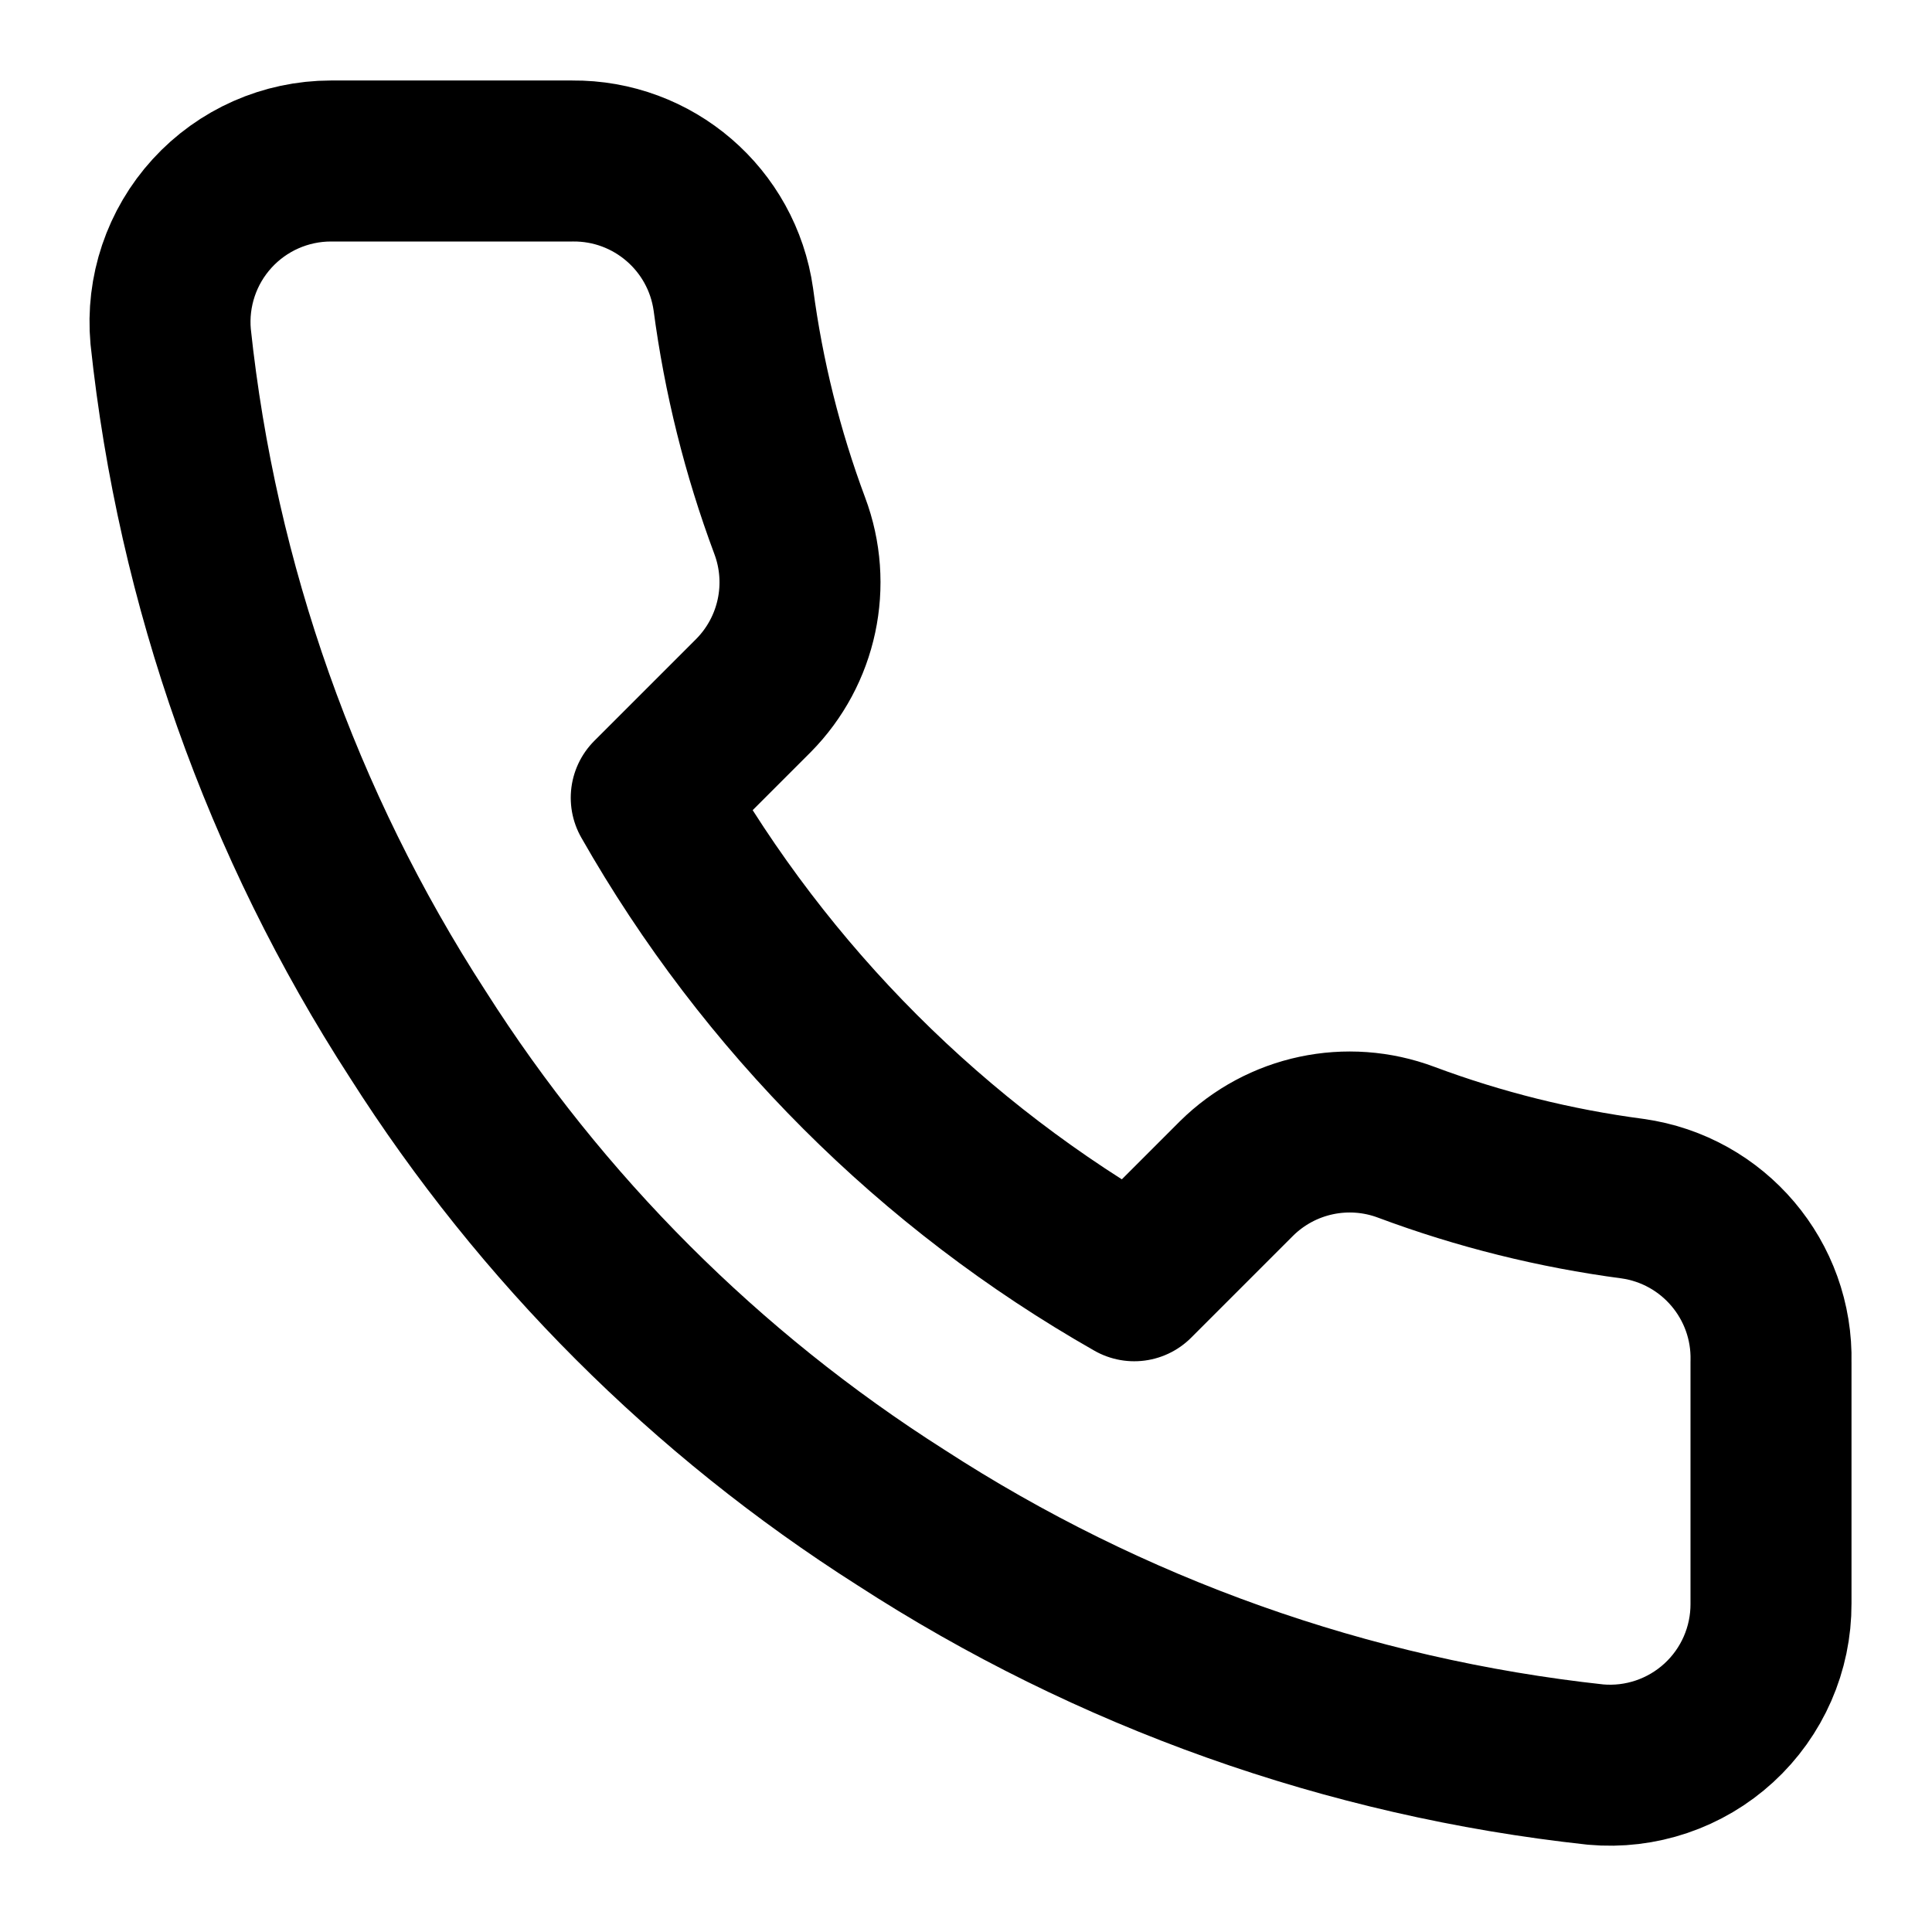
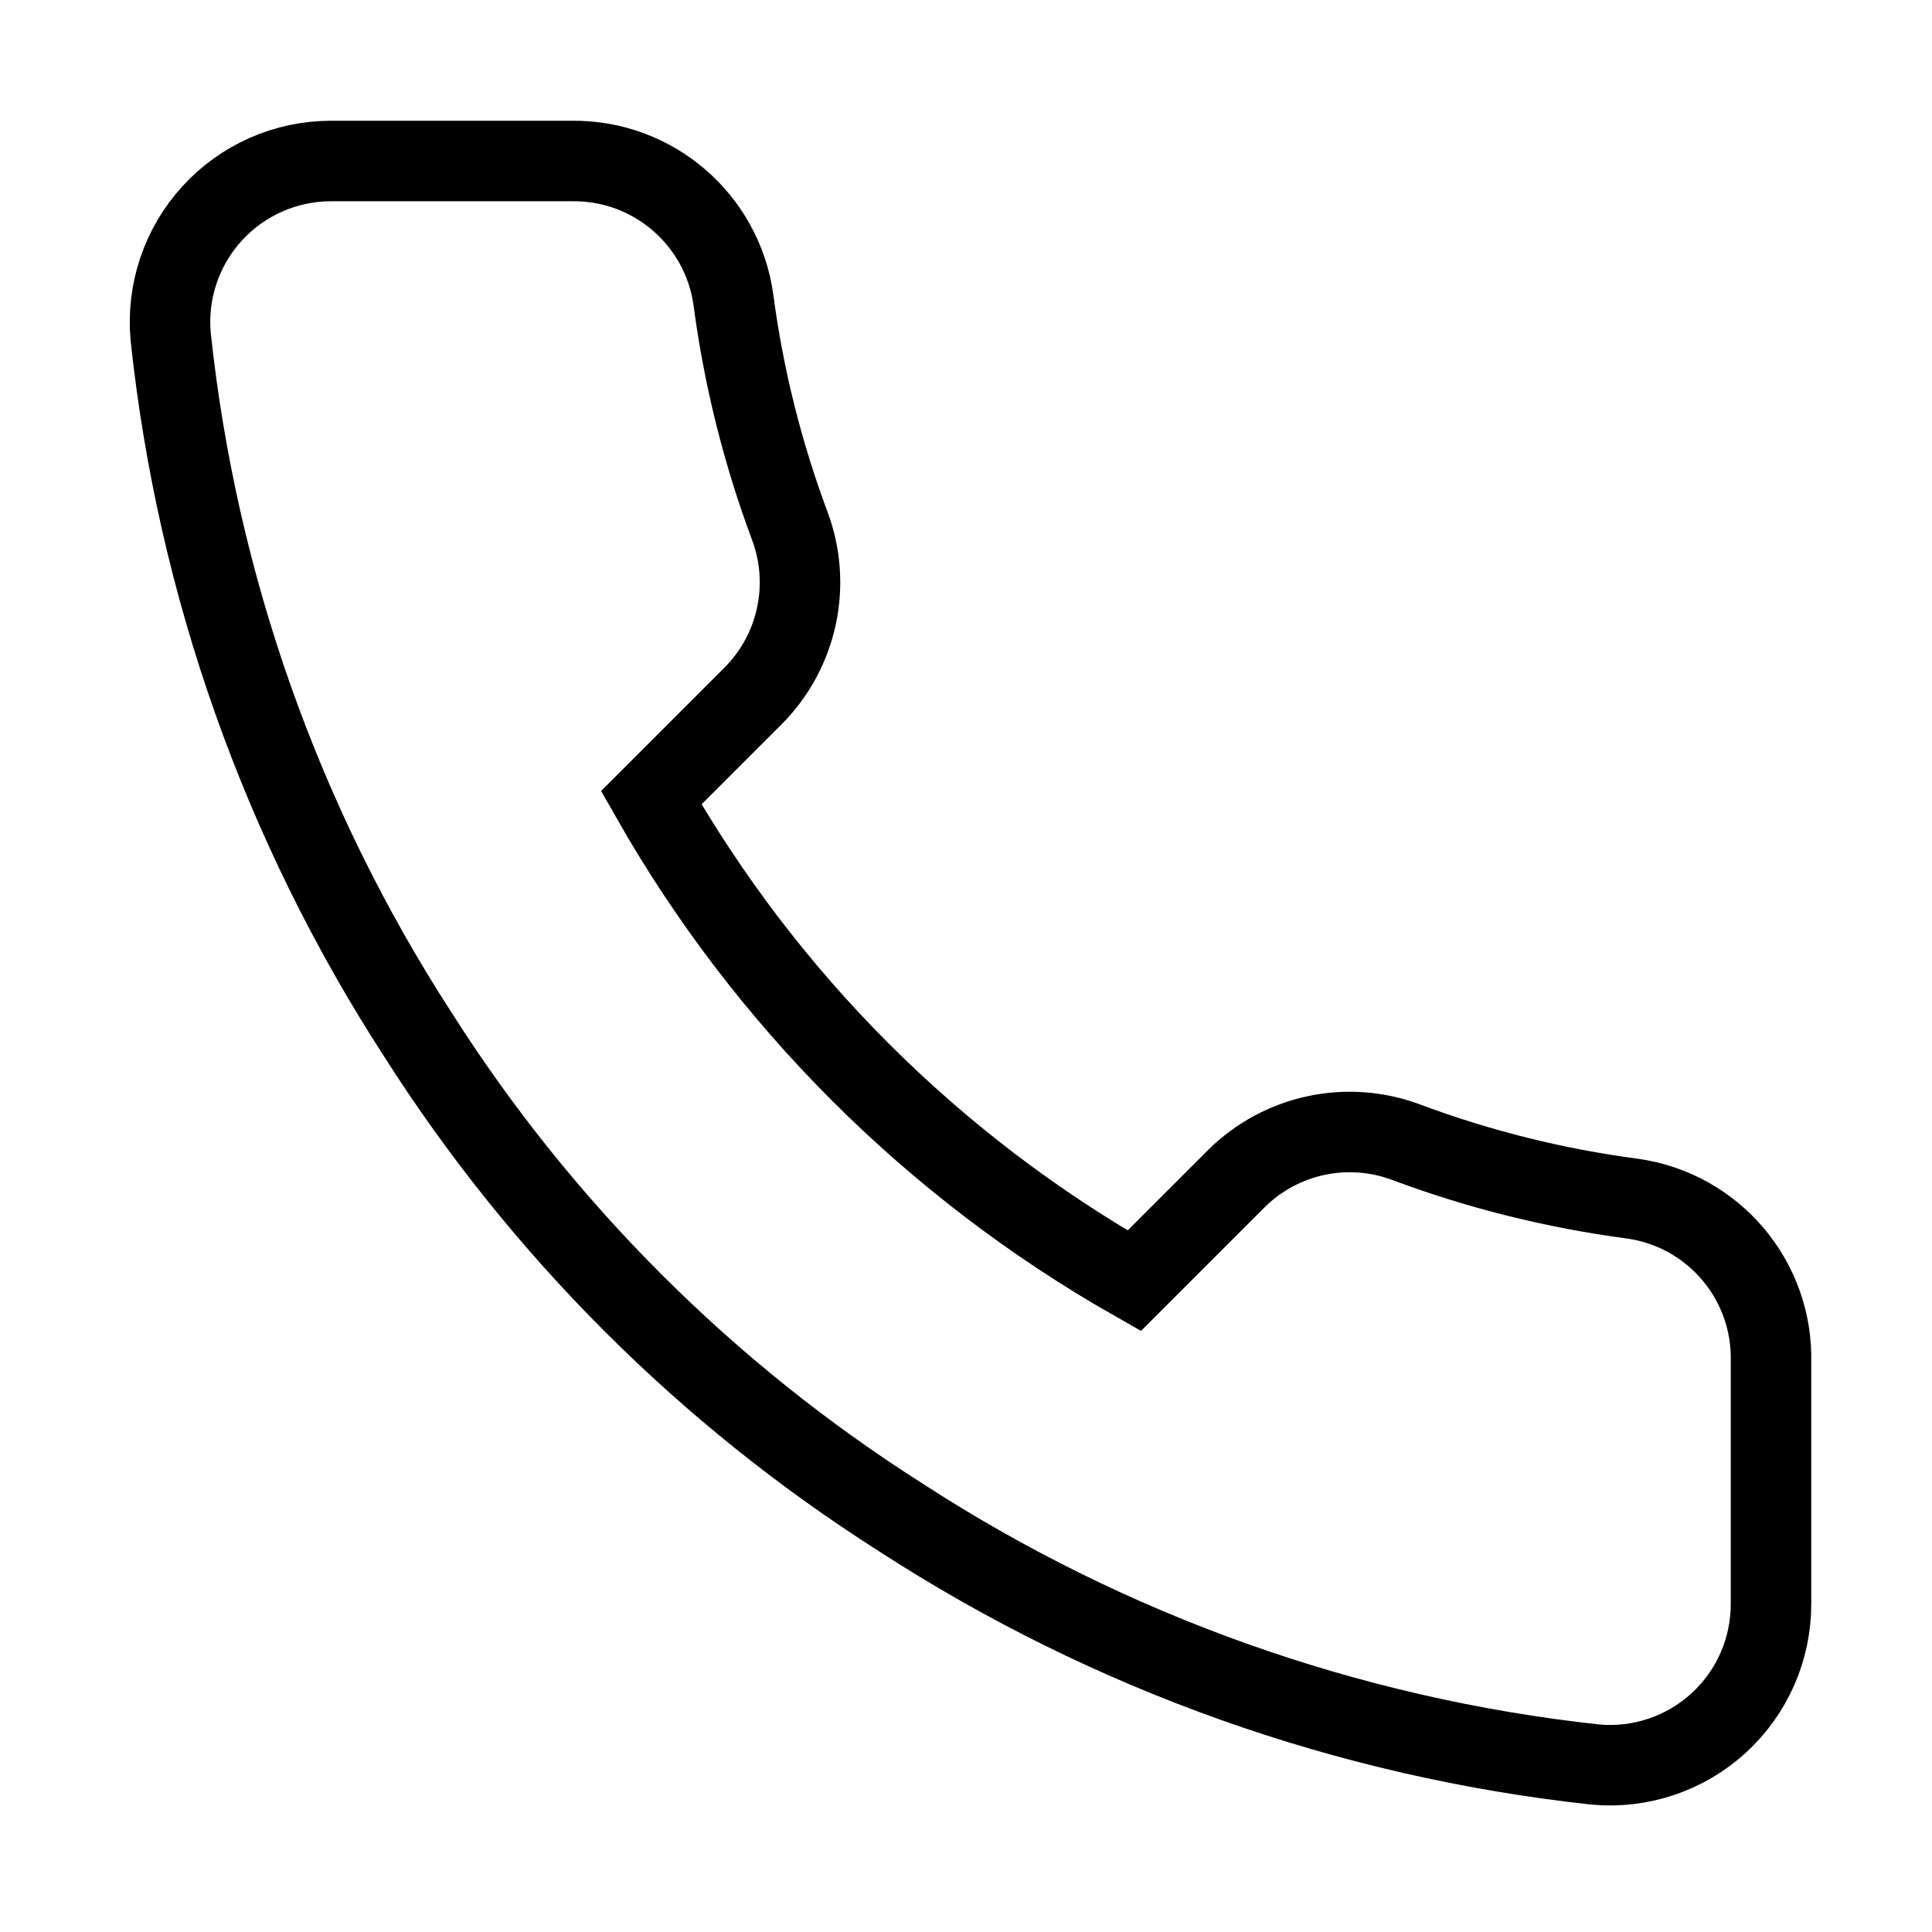
- <svg xmlns="http://www.w3.org/2000/svg" width="24" height="24" viewBox="0 0 24 24" fill="none" stroke="currentColor" stroke-width="2" stroke-linecap="round" stroke-linejoin="round" class="feather feather-phone">
+ <svg xmlns="http://www.w3.org/2000/svg" width="24" height="24" viewBox="0 0 24 24" fill="none" stroke="currentColor" strokeWidth="2" strokeLinecap="round" strokeLinejoin="round" className="feather feather-phone">
  <path d="M22 16.92v3a2 2 0 0 1-2.18 2 19.79 19.79 0 0 1-8.63-3.07 19.5 19.5 0 0 1-6-6 19.79 19.79 0 0 1-3.07-8.67A2 2 0 0 1 4.11 2h3a2 2 0 0 1 2 1.72 12.84 12.84 0 0 0 .7 2.81 2 2 0 0 1-.45 2.11L8.09 9.91a16 16 0 0 0 6 6l1.27-1.27a2 2 0 0 1 2.11-.45 12.84 12.84 0 0 0 2.81.7A2 2 0 0 1 22 16.92z" />
</svg>
